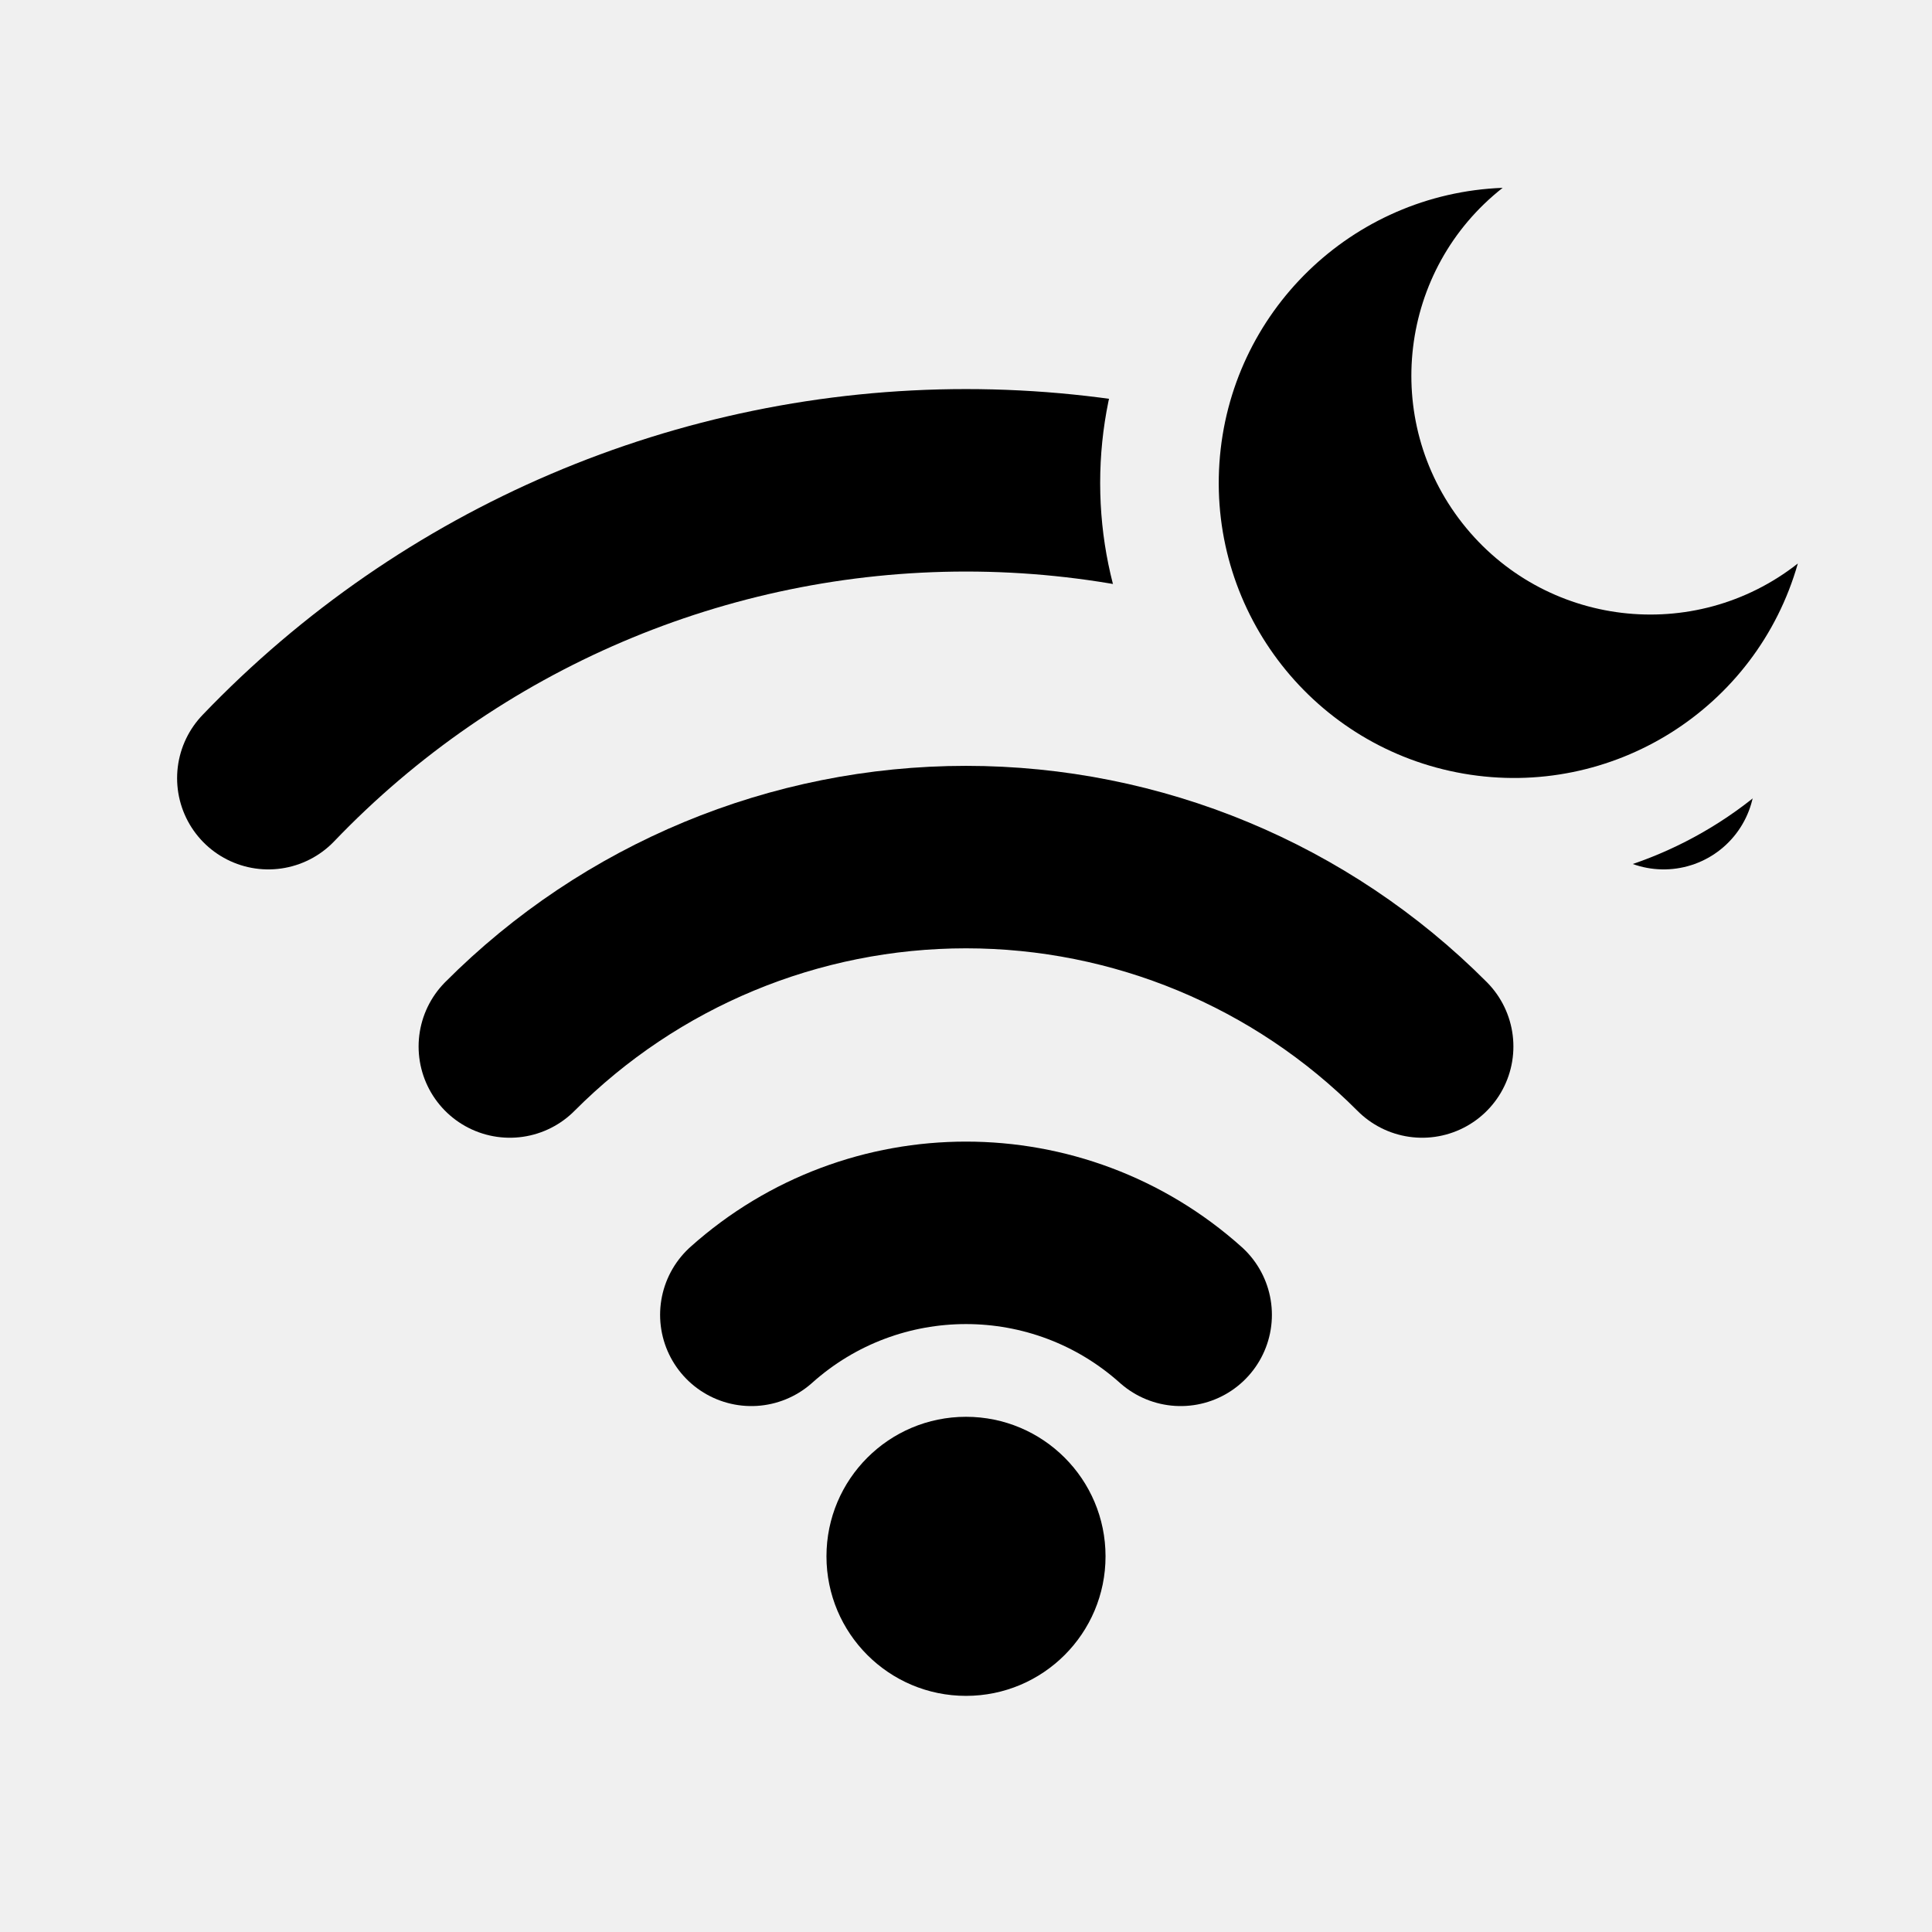
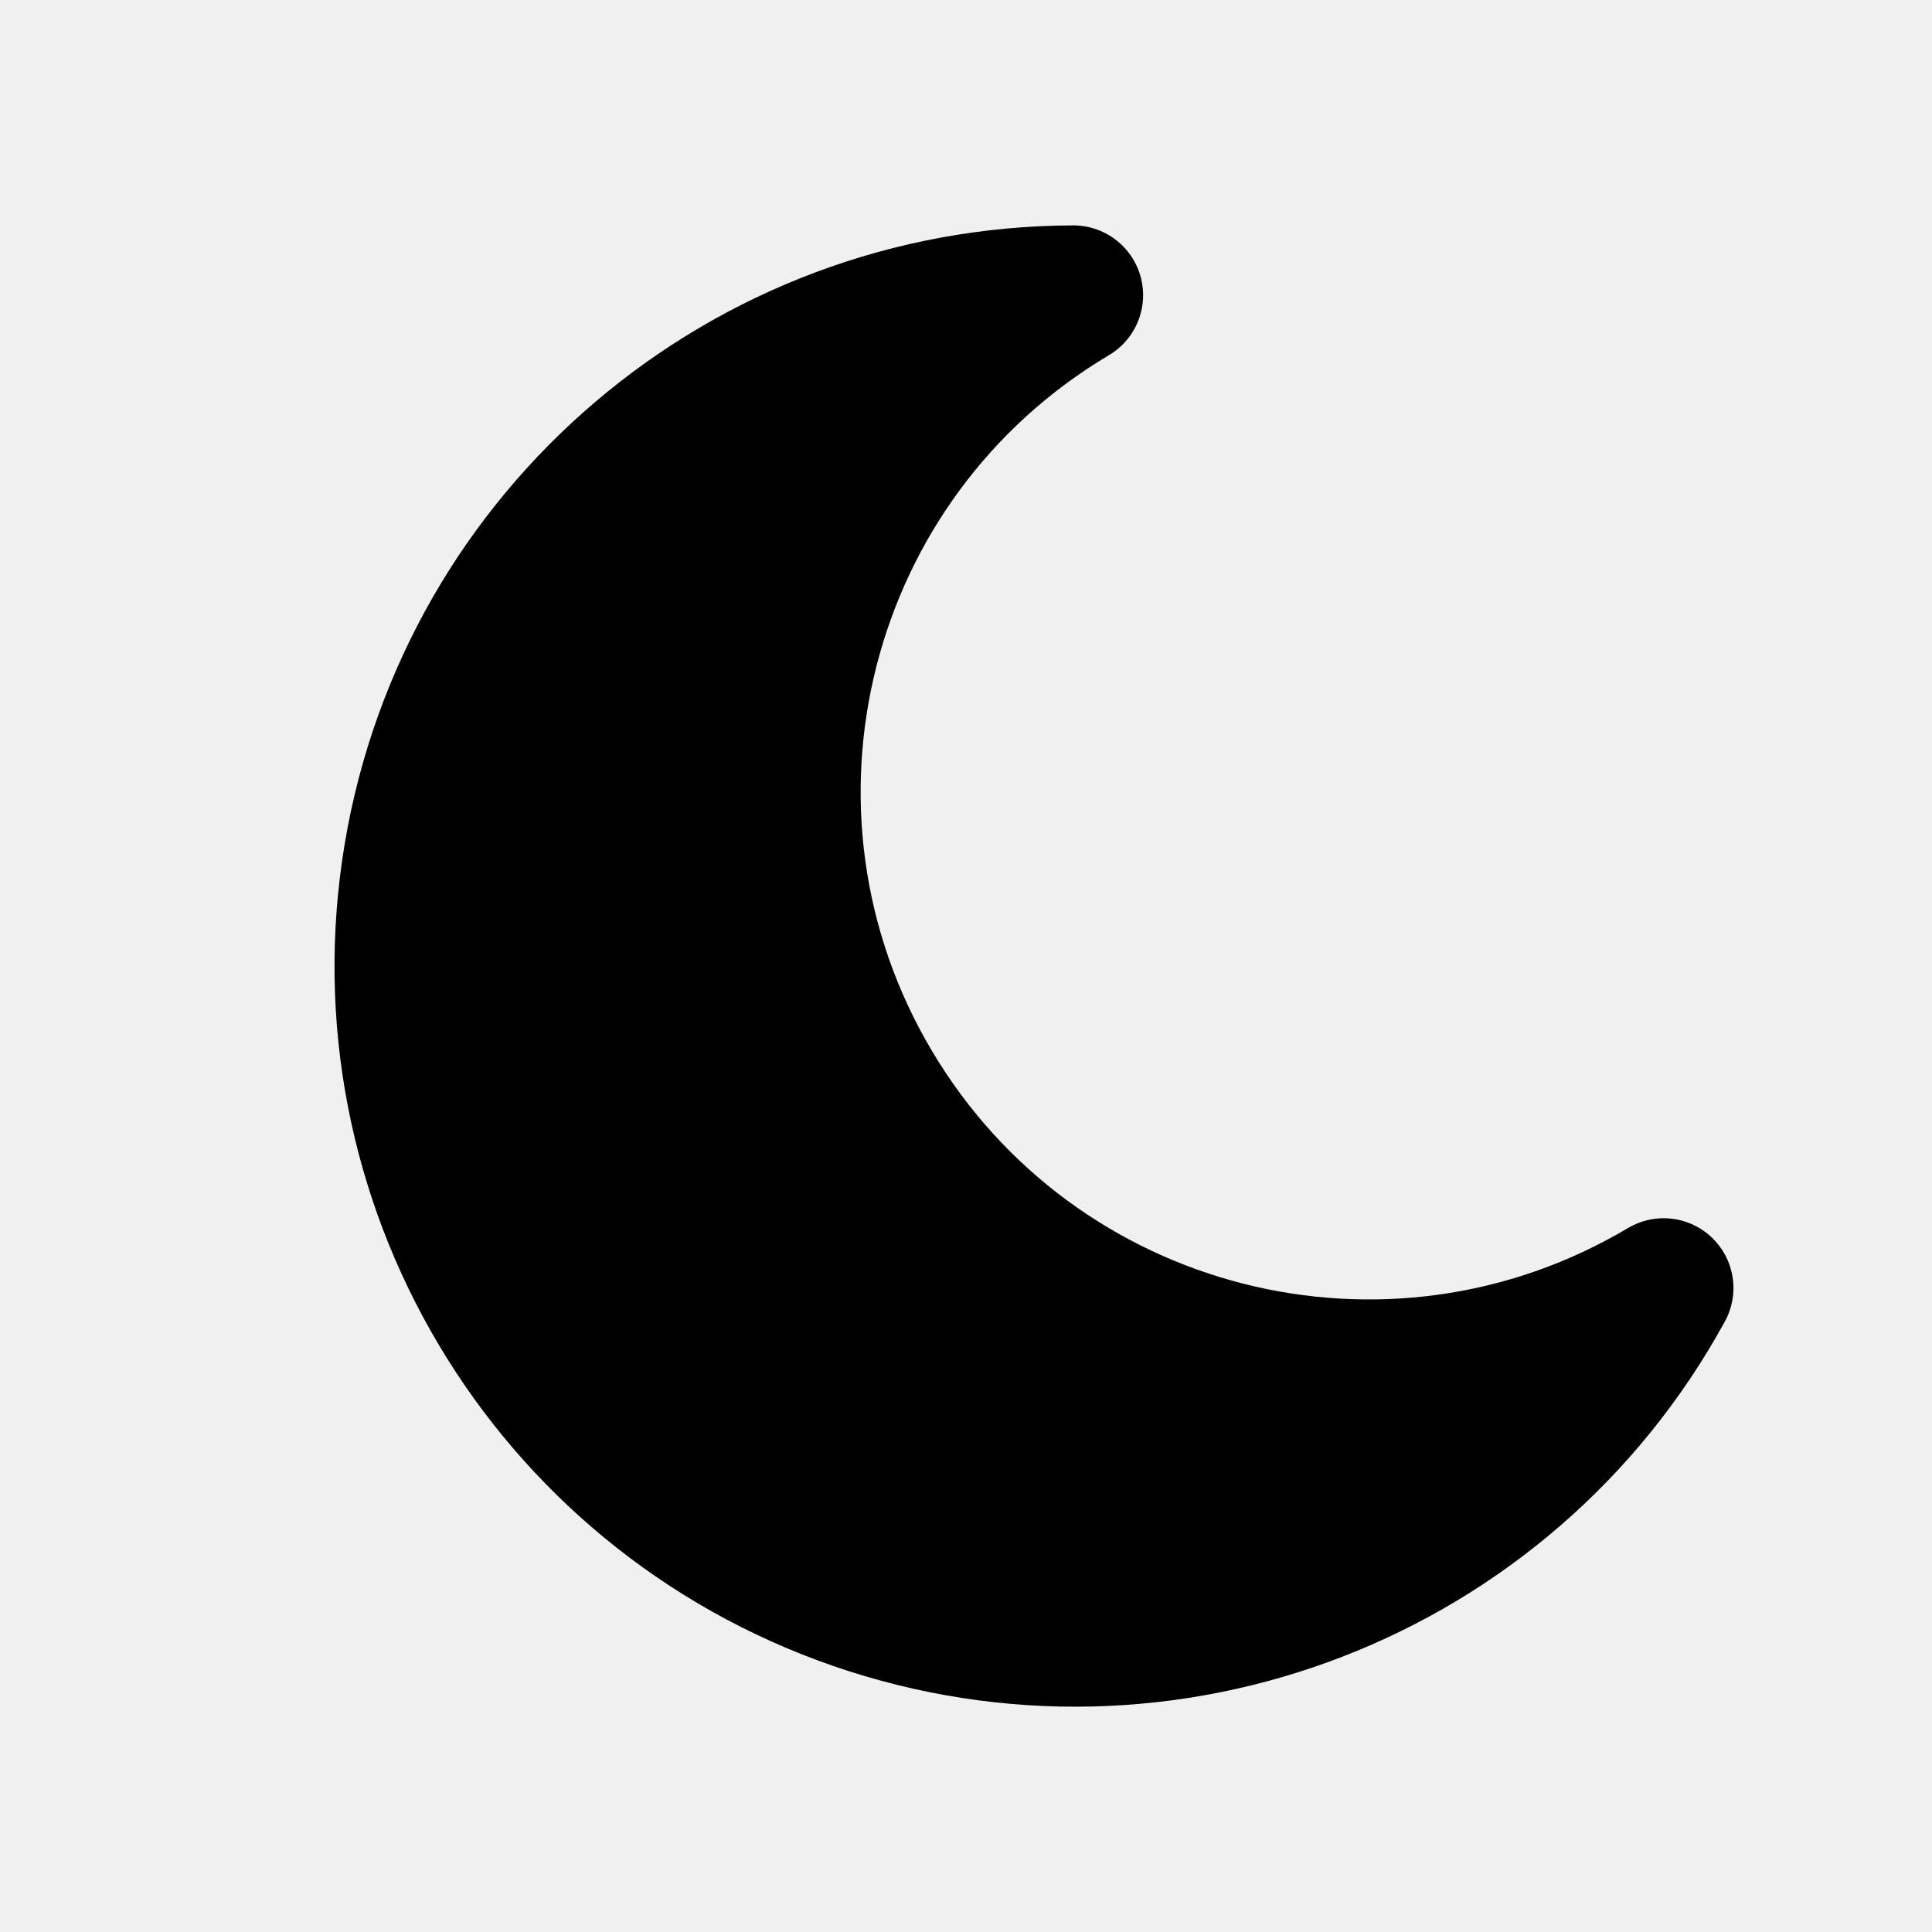
<svg xmlns="http://www.w3.org/2000/svg" viewBox="0 0 36 36" width="36" height="36">
-   <defs>
-     <mask id="m" maskUnits="userSpaceOnUse" x="0" y="0" width="36" height="36">
-       <rect width="36" height="36" fill="white" />
-       <circle cx="28" cy="9" r="7.5" fill="black" />
-     </mask>
-   </defs>
-   <g fill="none" stroke="#000" stroke-linecap="round" stroke-width="3.4" mask="url(#m)">
-     <path d="M 5 14.5 A 18 18 0 0 1 31 14.5" />
-     <path d="M 9.5 19.5 A 12 12 0 0 1 26.5 19.5" />
-     <path d="M 14 24.5 A 6 6 0 0 1 22 24.5" />
-   </g>
-   <circle cx="18" cy="29" r="2.6" fill="#000" />
-   <path d="M 28 3.5 A 5.5 5.5 0 1 0 33.5 10.5 A 4.4 4.4 0 1 1 28 3.5 Z" fill="#000" />
+   <path d="M 20 5.5 A 12.5 12.5 0 1 0 31 24 A 10 10 0 1 1 20 5.5 Z" fill="#000" stroke="#000" stroke-width="2.6" stroke-linejoin="round" />
</svg>
